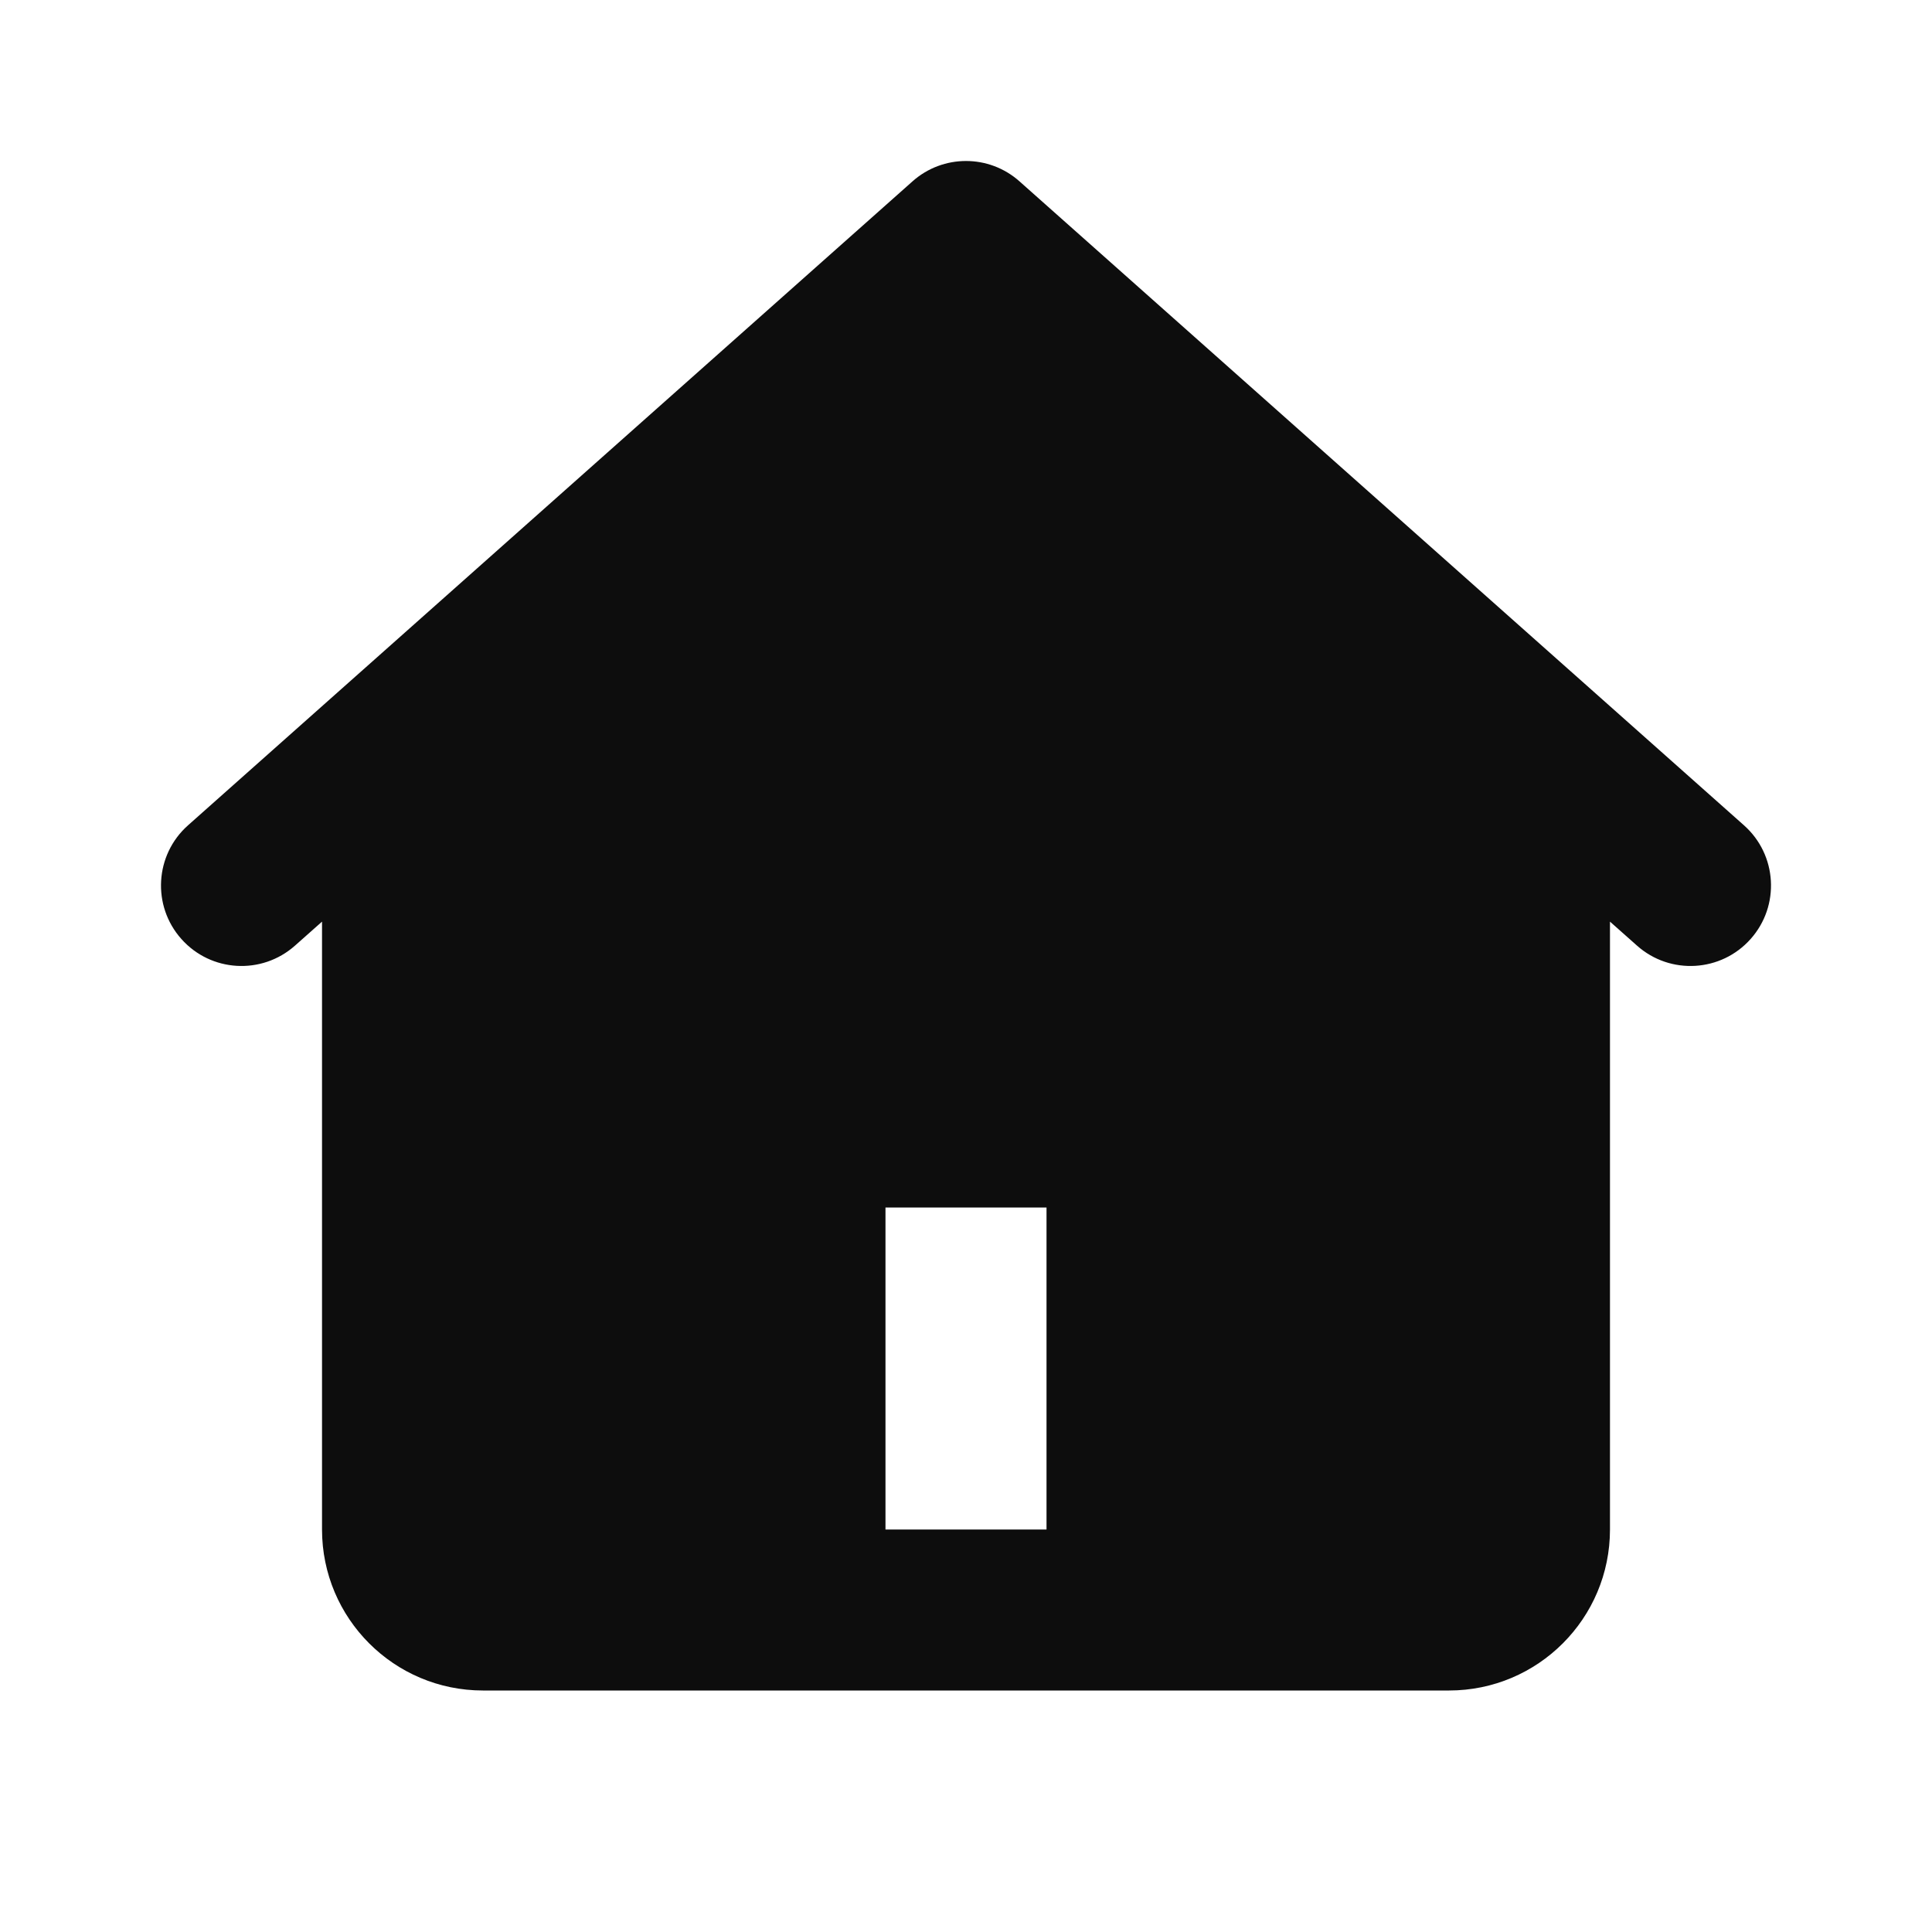
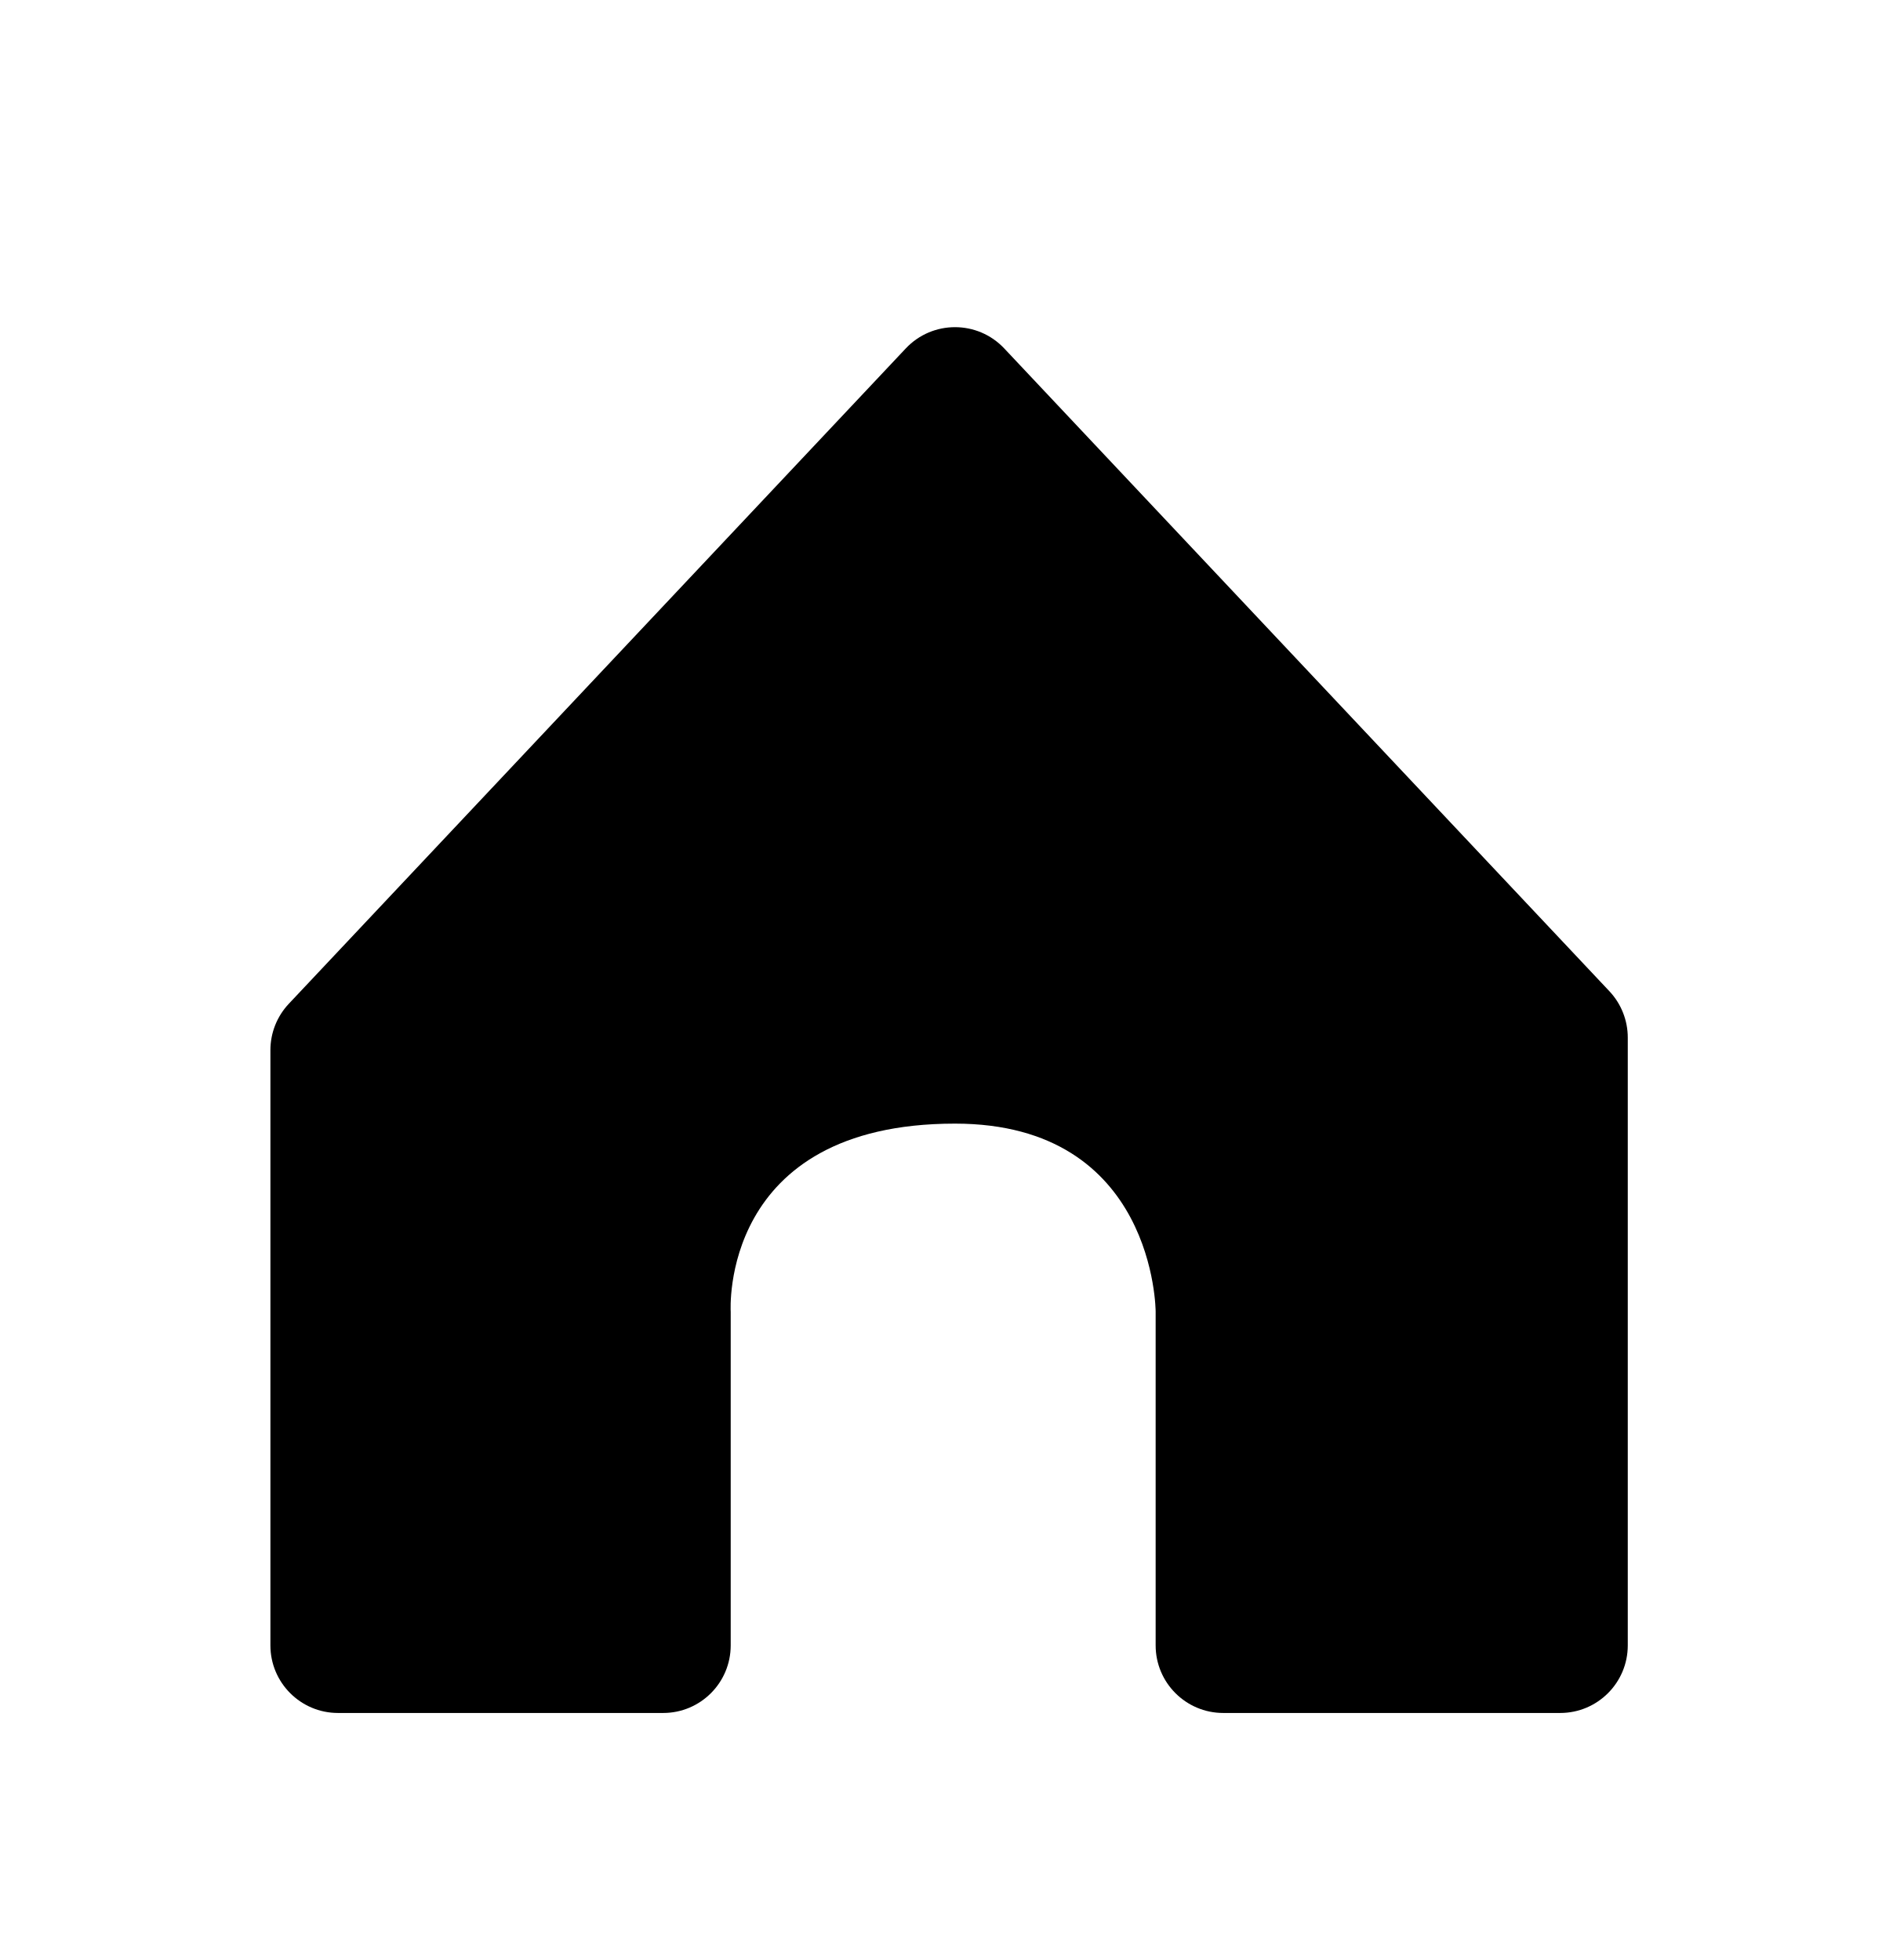
- <svg xmlns="http://www.w3.org/2000/svg" width="28" height="28" viewBox="0 0 28 28" fill="none">
-   <path d="M13.225 2.628C13.667 2.235 14.333 2.235 14.775 2.628L25.275 11.961C25.757 12.389 25.8 13.127 25.372 13.608C24.944 14.09 24.206 14.133 23.725 13.705L23.333 13.357V22.167C23.333 23.455 22.289 24.5 21 24.5H7C5.711 24.5 4.667 23.455 4.667 22.167V13.357L4.275 13.705C3.793 14.133 3.056 14.09 2.628 13.608C2.2 13.127 2.243 12.389 2.725 11.961L13.225 2.628ZM15.167 22.167V17.5H12.833V22.167H15.167Z" fill="#0D0D0D" />
+ <svg xmlns="http://www.w3.org/2000/svg" width="28" height="29" viewBox="0 0 28 29" fill="none">
+   <path d="M9.81 25.345H5C4.448 25.345 4 24.897 4 24.345V15.538C4 15.283 4.097 15.038 4.272 14.852L13.399 5.155C13.794 4.736 14.46 4.736 14.855 5.155L23.808 14.667C23.982 14.852 24.079 15.098 24.079 15.352V24.345C24.079 24.897 23.632 25.345 23.079 25.345H18.095C17.543 25.345 17.095 24.897 17.095 24.345V19.408C17.095 19.408 17.095 16.625 14.127 16.625C10.635 16.625 10.809 19.408 10.809 19.408V24.345C10.809 24.897 10.362 25.345 9.81 25.345Z" fill="black" />
</svg>
